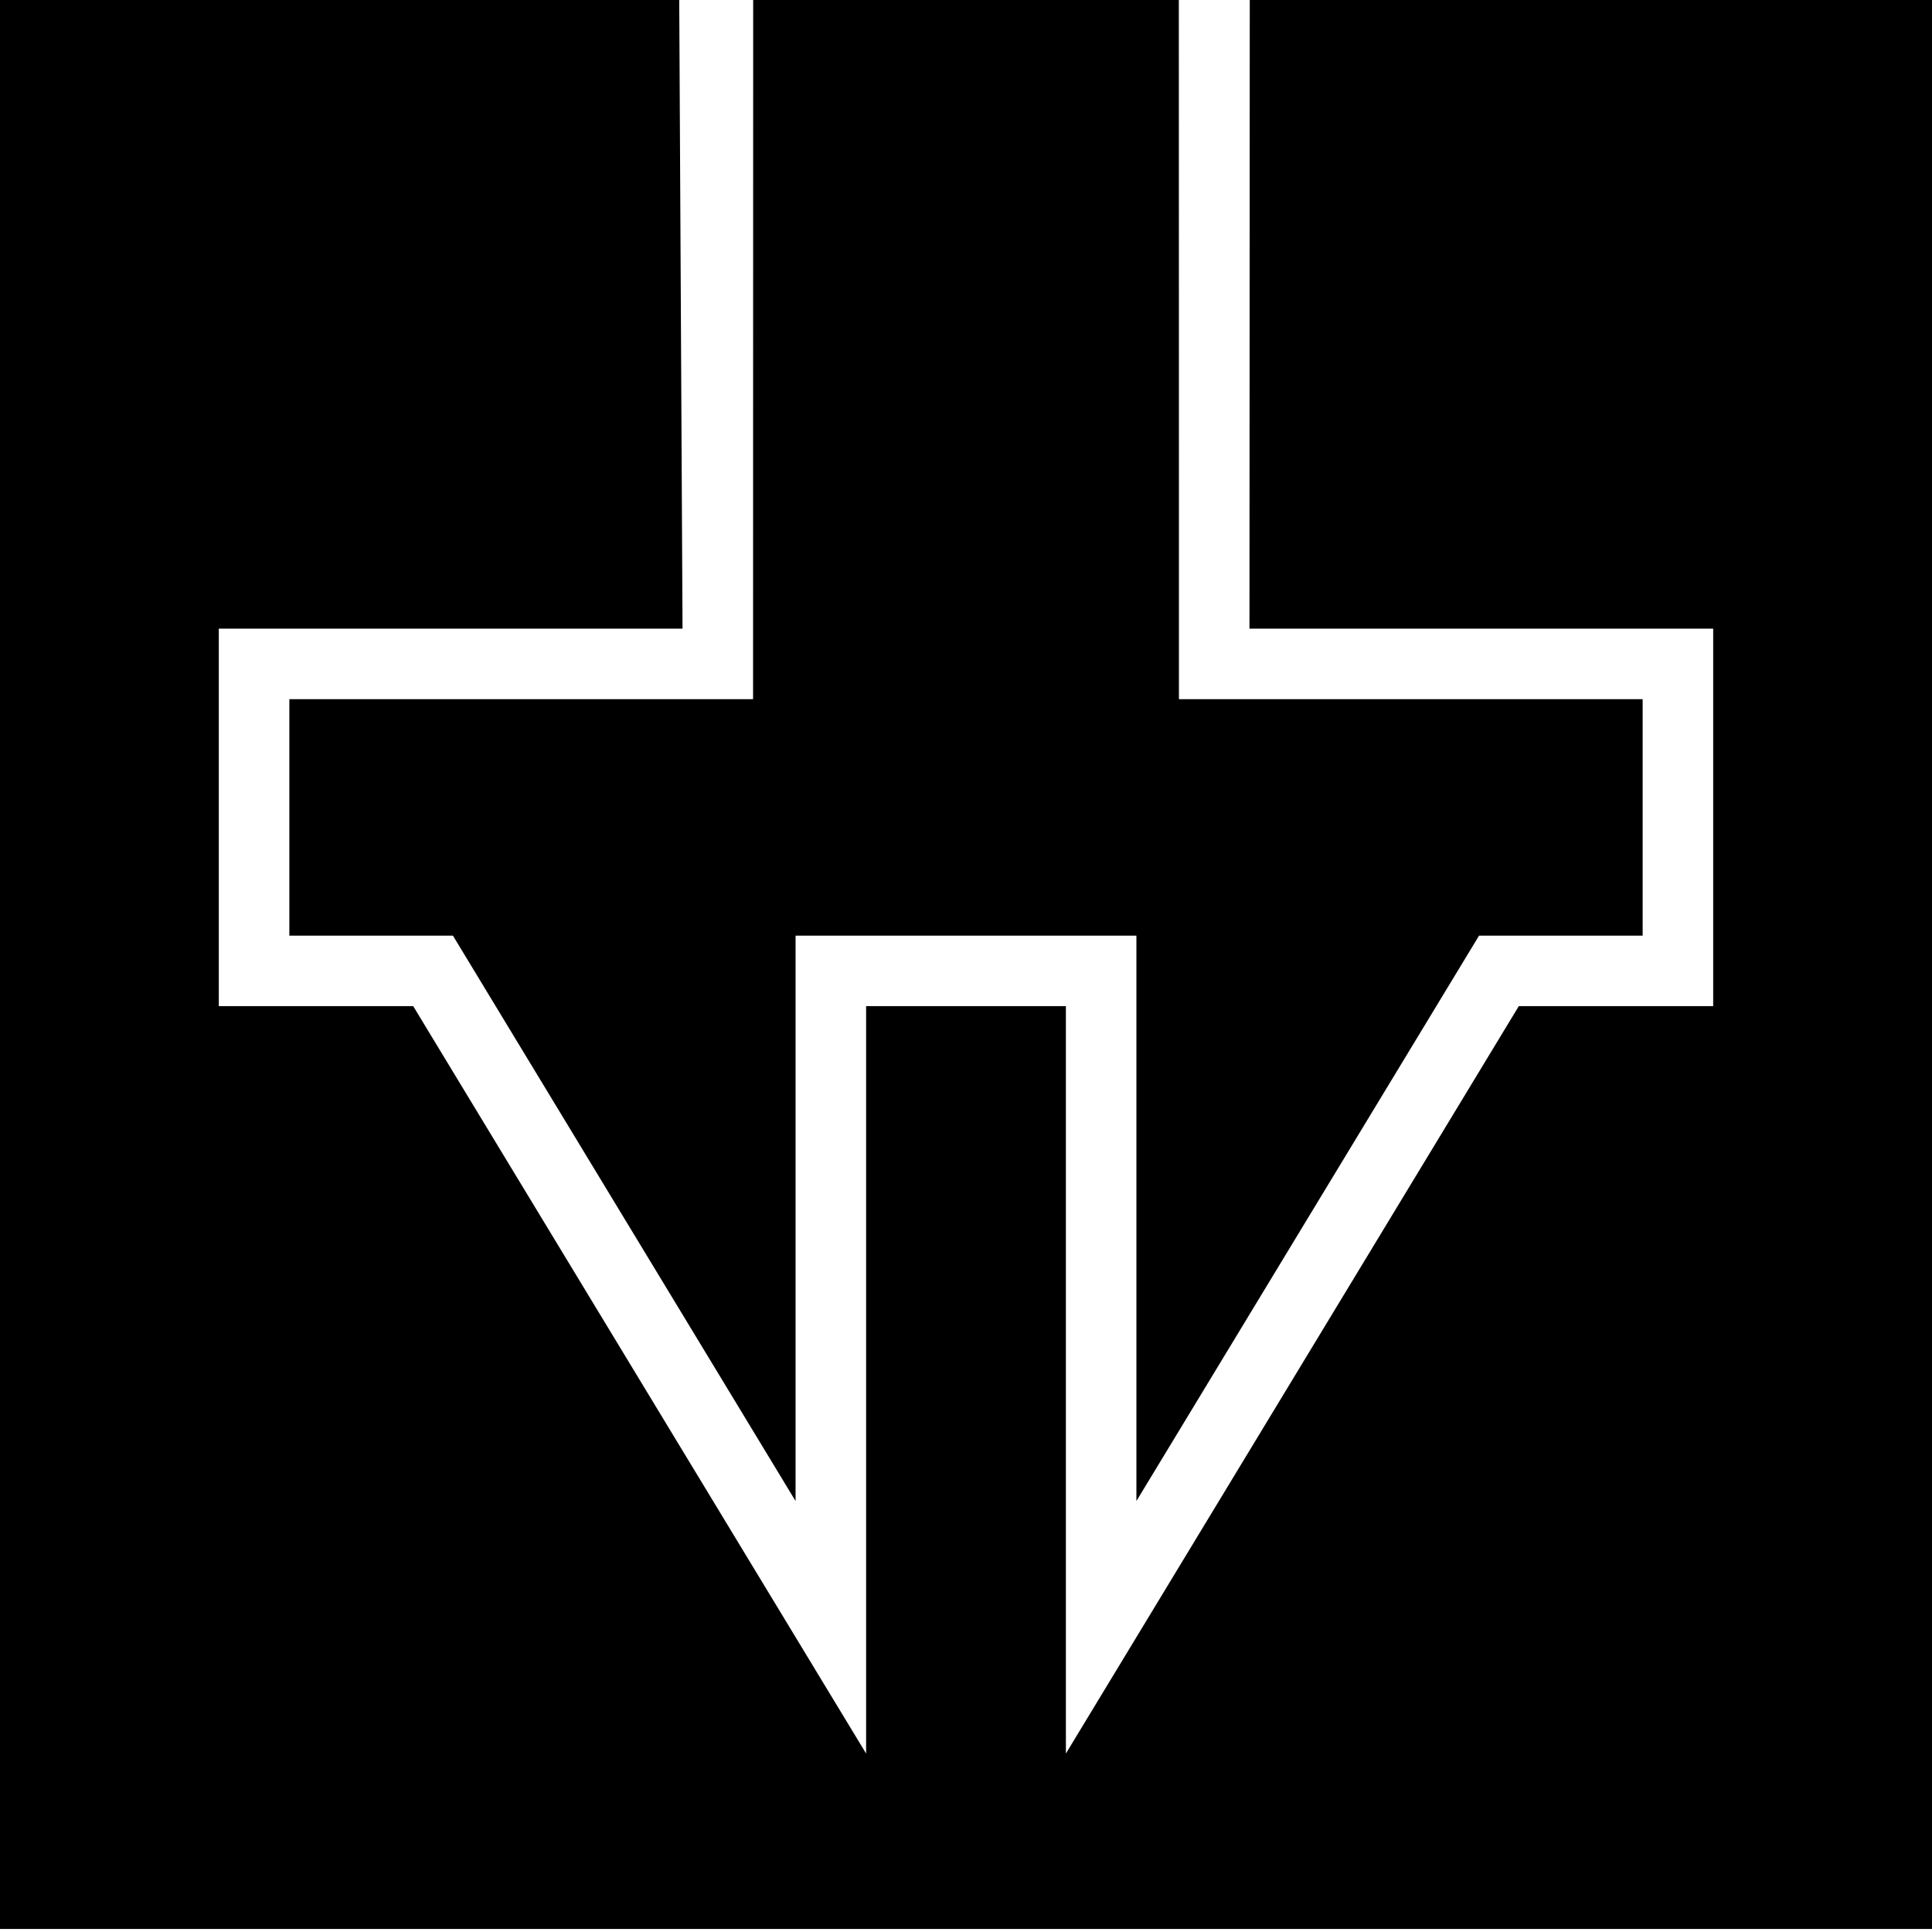
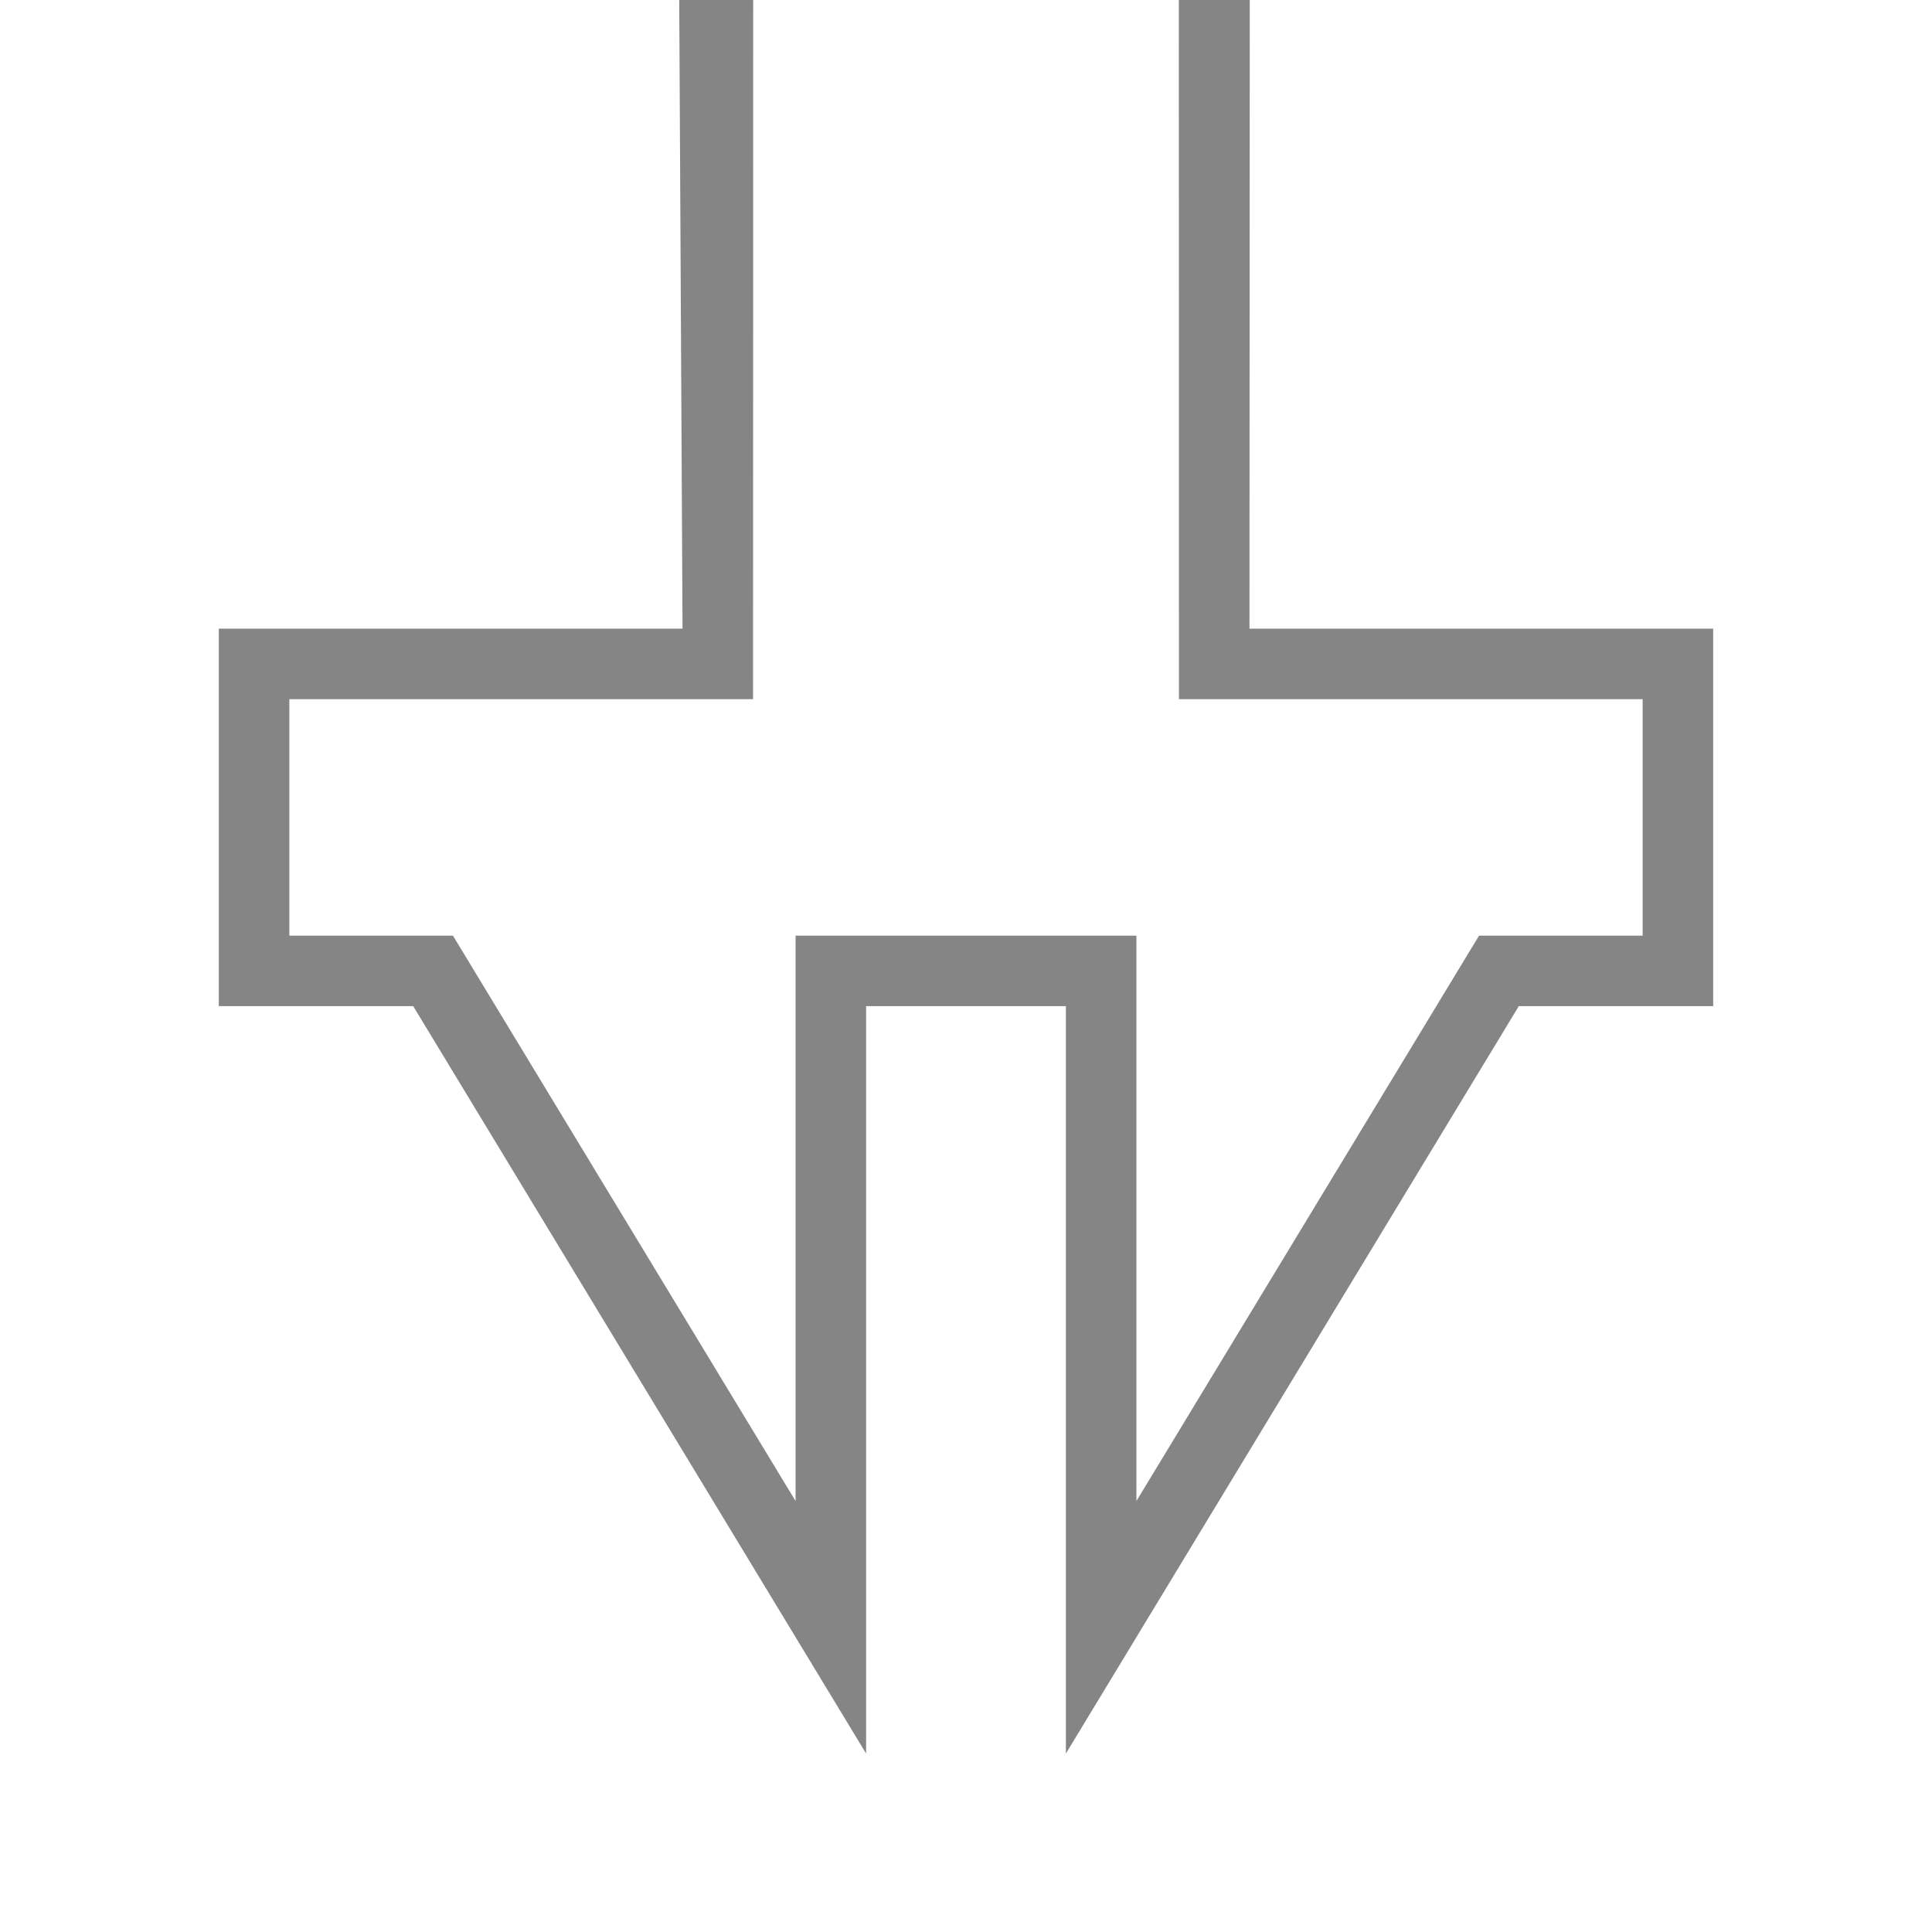
<svg xmlns="http://www.w3.org/2000/svg" viewBox="0 0.401 256 256" width="256" height="256">
-   <path d="M 0 0 L 90 0 L 90.439 83.7 L 28.993 83.7 L 28.993 133.721 L 54.752 133.721 L 114.764 232.756 L 114.764 133.721 L 141.236 133.721 L 141.236 232.756 L 201.248 133.721 L 227.007 133.721 L 227.007 83.7 L 165.561 83.7 L 165.6 0 L 256 0 L 256 256 L 0 256 L 0 0 Z M 156.215 93.047 L 217.66 93.047 L 217.66 124.377 L 195.983 124.377 L 150.58 199.297 L 150.58 124.377 L 105.417 124.377 L 105.417 199.297 L 60.015 124.377 L 38.34 124.377 L 38.34 93.047 L 99.785 93.047 L 99.8 0 L 156.2 0 C 156.212 -0.016 156.215 93.047 156.215 93.047 Z" style="" />
+   <rect width="256" height="256" style="fill: none;" />
+   <path d="M 165.561 83.7 L 227.007 83.7 L 227.007 133.721 L 201.248 133.721 L 141.236 232.756 L 141.236 133.721 L 114.764 133.721 L 114.764 232.756 L 54.752 133.721 L 28.993 133.721 L 28.993 83.7 L 90.439 83.7 L 90 0 L 99.8 0 L 99.785 93.047 L 38.34 93.047 L 38.34 124.377 L 60.015 124.377 L 105.417 199.297 L 105.417 124.377 L 150.58 124.377 L 150.58 199.297 L 195.983 124.377 L 217.66 124.377 L 217.66 93.047 L 156.215 93.047 C 156.215 93.047 156.212 0.016 156.2 0 L 165.6 0 Z M 156.2 0 C 156.2 0 156.2 0 156.2 0 Z" style="fill: rgb(133, 133, 133);" />
</svg>
